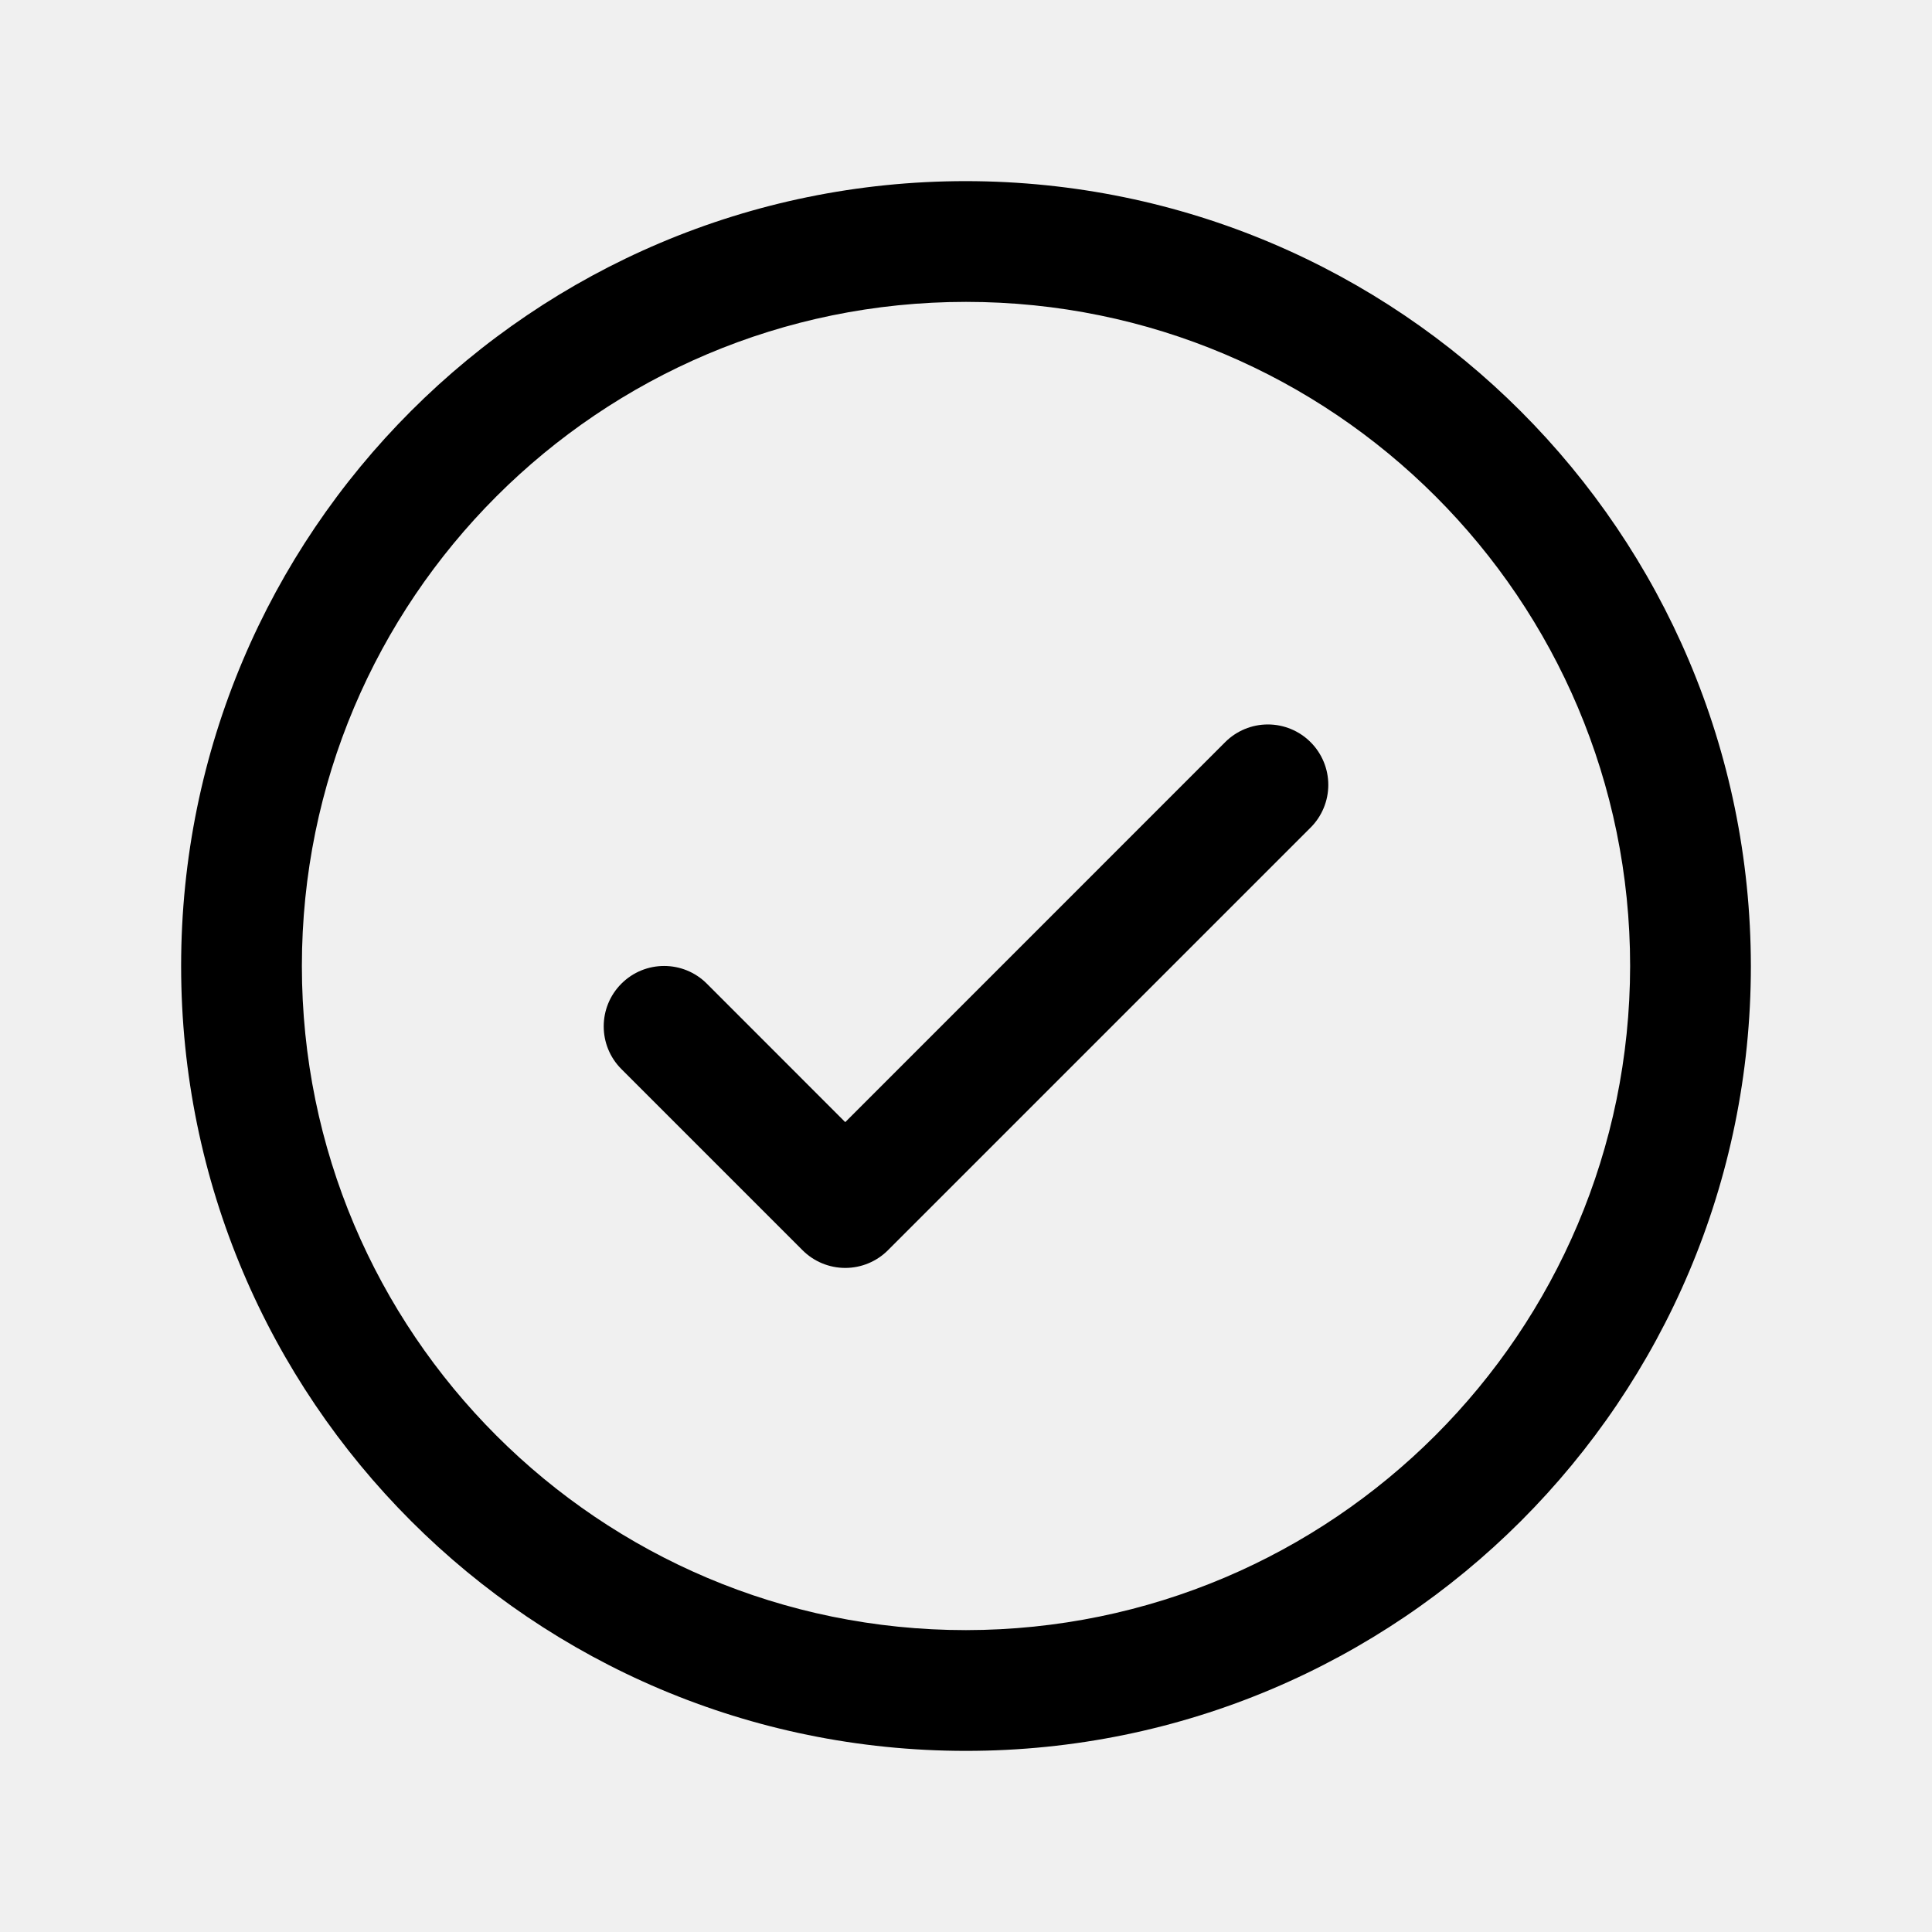
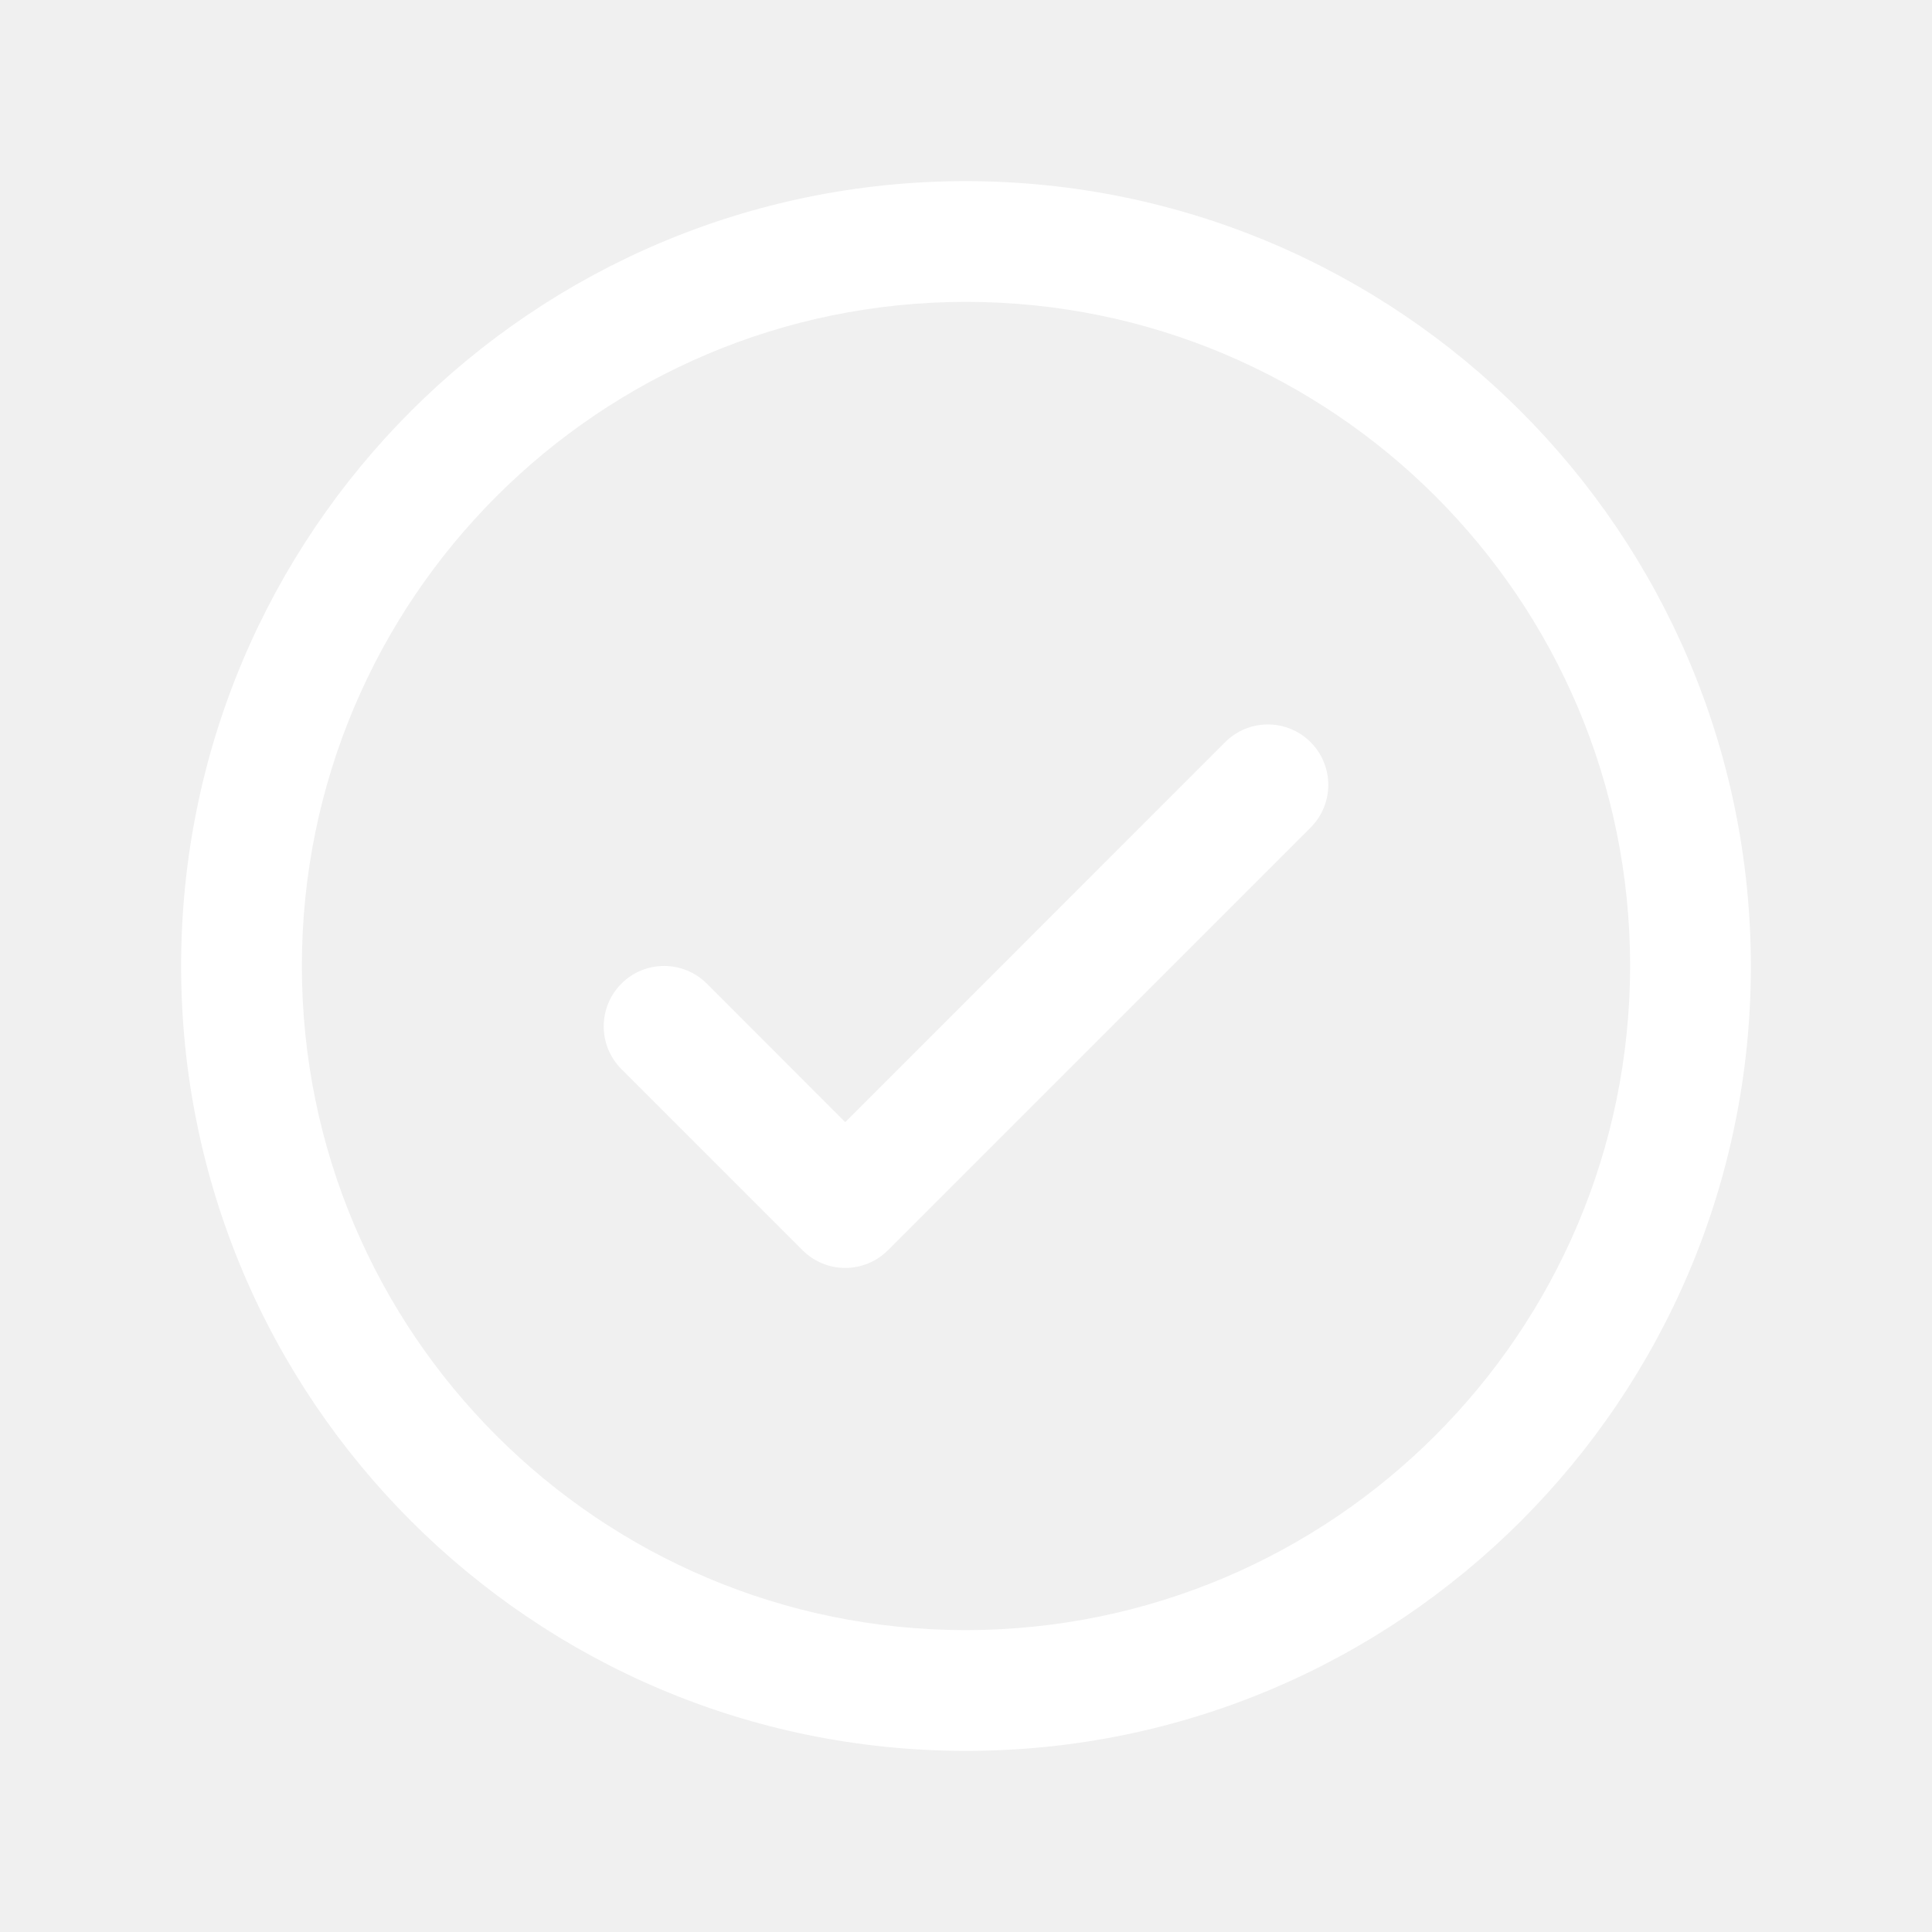
- <svg xmlns="http://www.w3.org/2000/svg" width="32" height="32" fill="#000000" viewBox="0 0 256 256">
+ <svg xmlns="http://www.w3.org/2000/svg" width="32" height="32" fill="#FFFFFF" viewBox="0 0 256 256">
  <path d="M173.66,98.34a8,8,0,0,1,0,11.32l-56,56a8,8,0,0,1-11.32,0l-24-24a8,8,0,0,1,11.32-11.32L112,148.69l50.34-50.35A8,8,0,0,1,173.66,98.34ZM232,128A104,104,0,1,1,128,24,104.11,104.11,0,0,1,232,128Zm-16,0a88,88,0,1,0-88,88A88.1,88.1,0,0,0,216,128Z" />
</svg>
